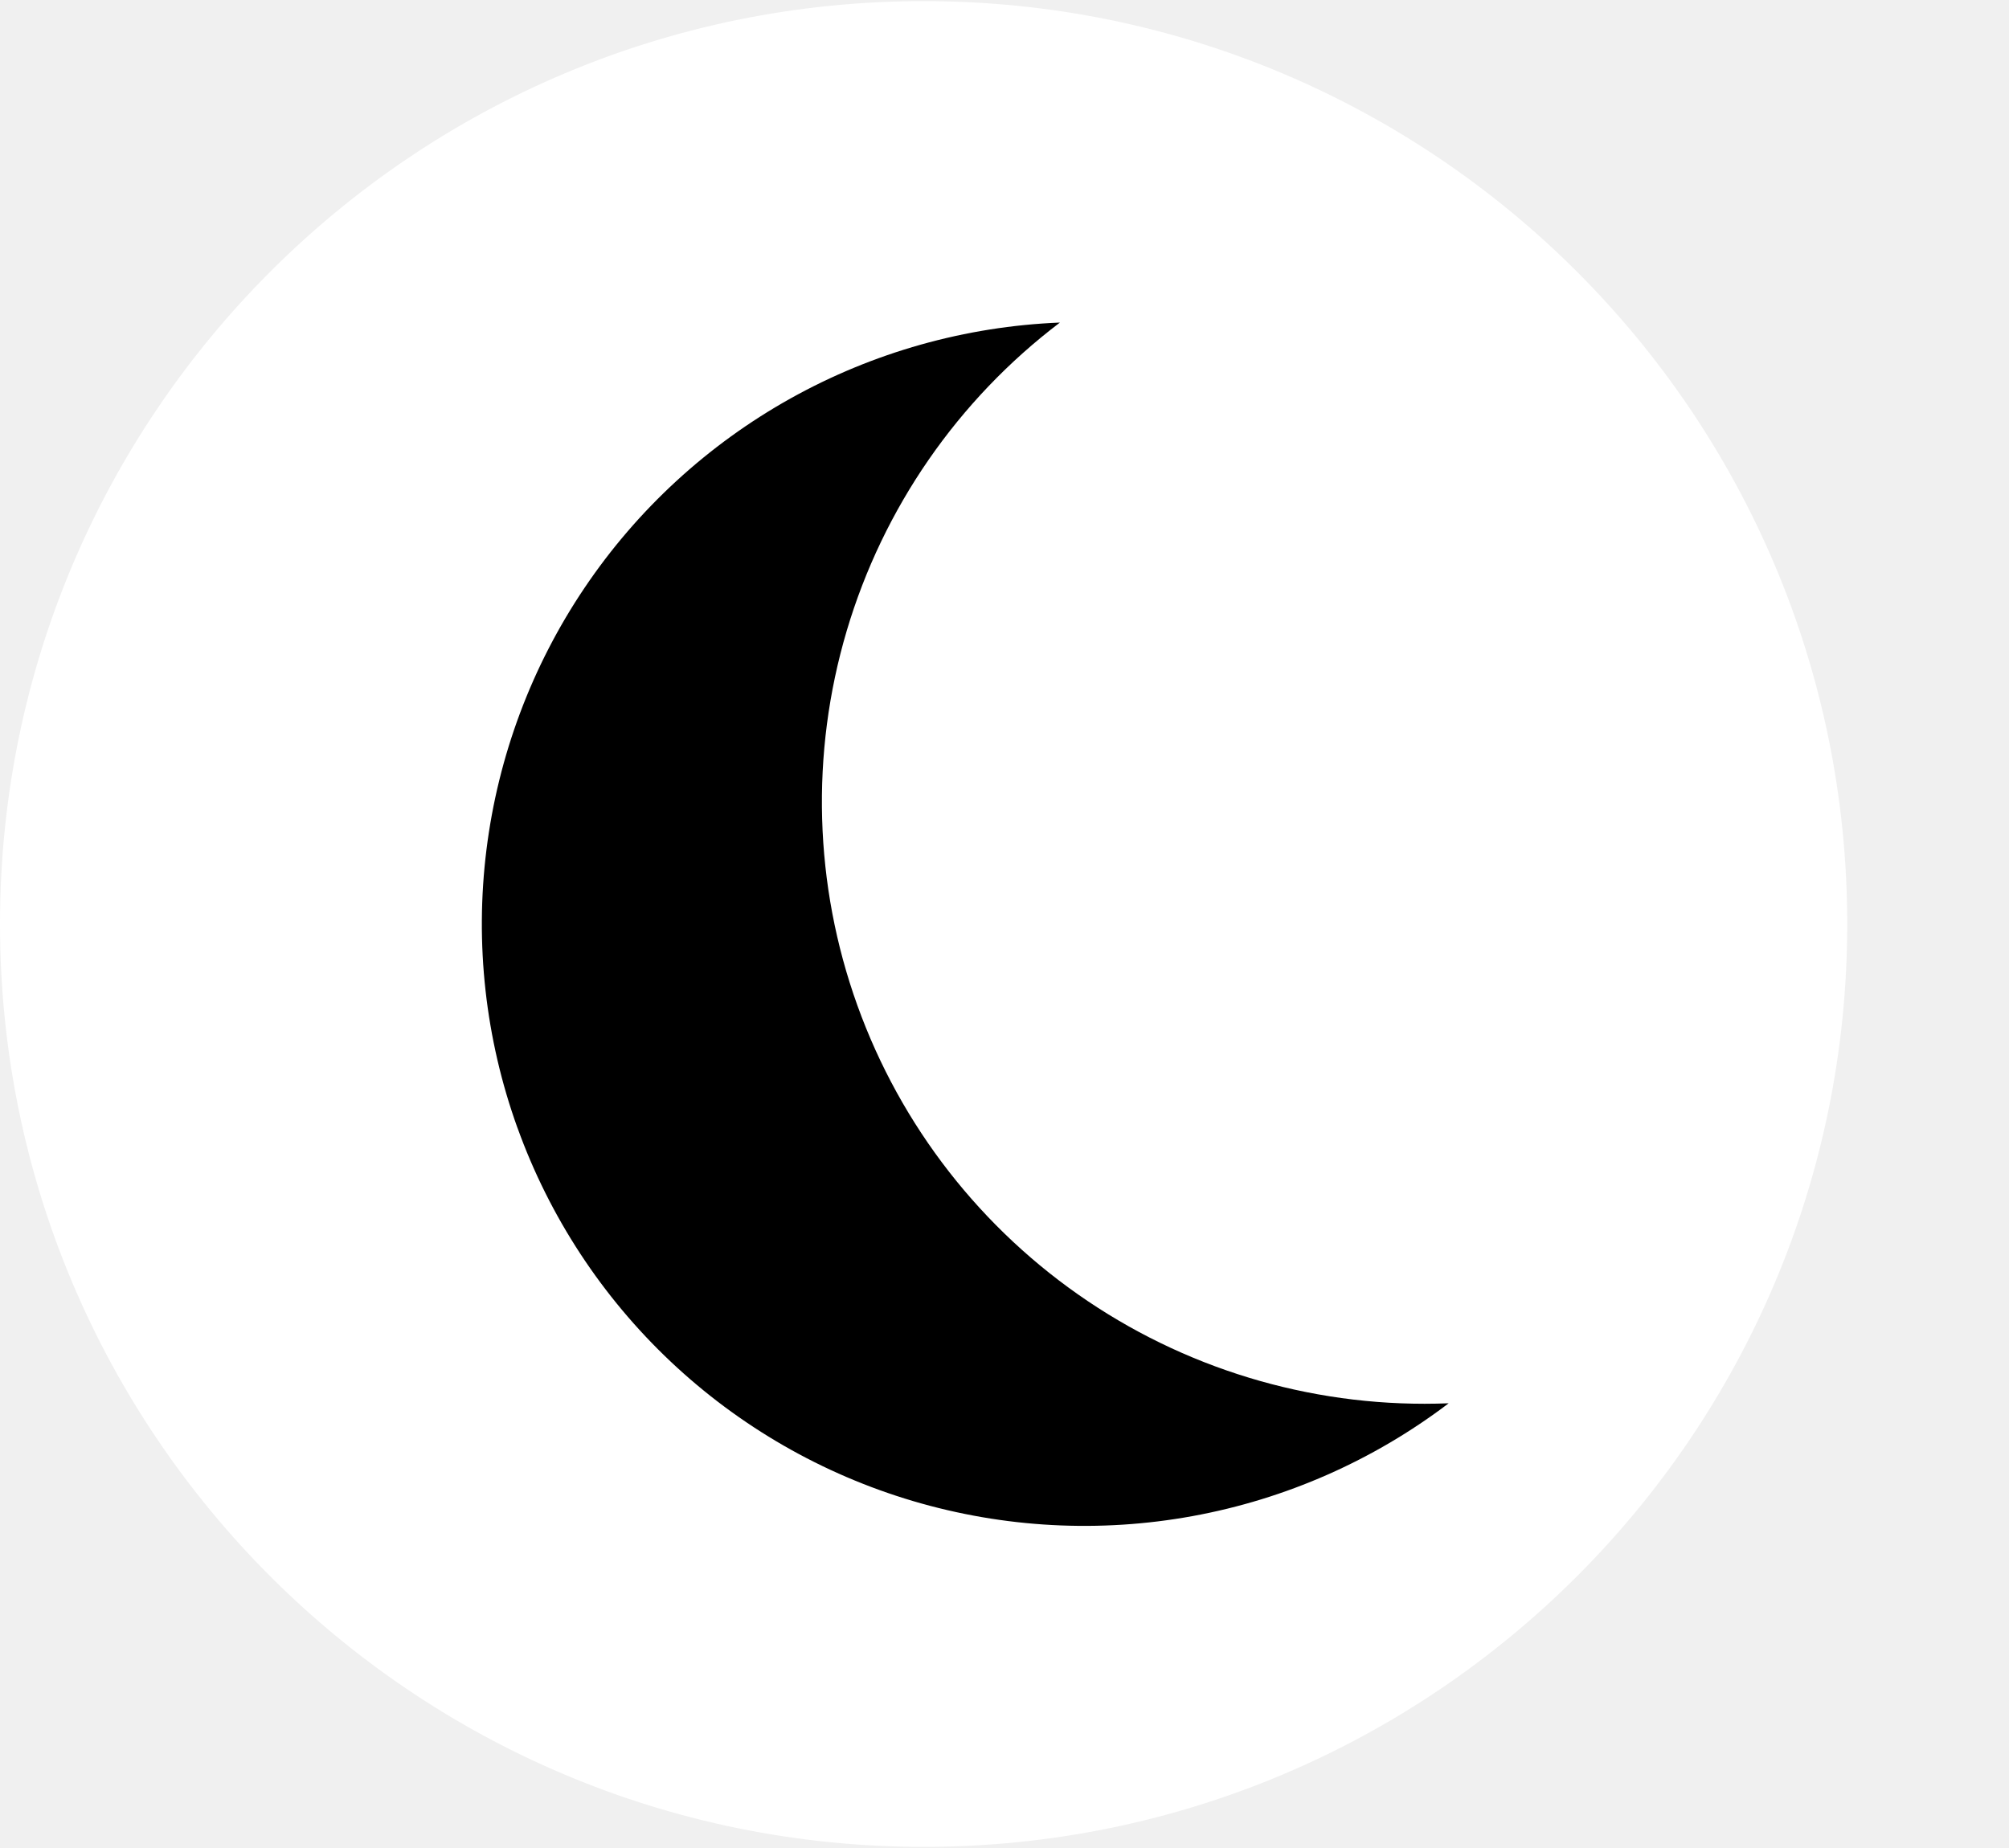
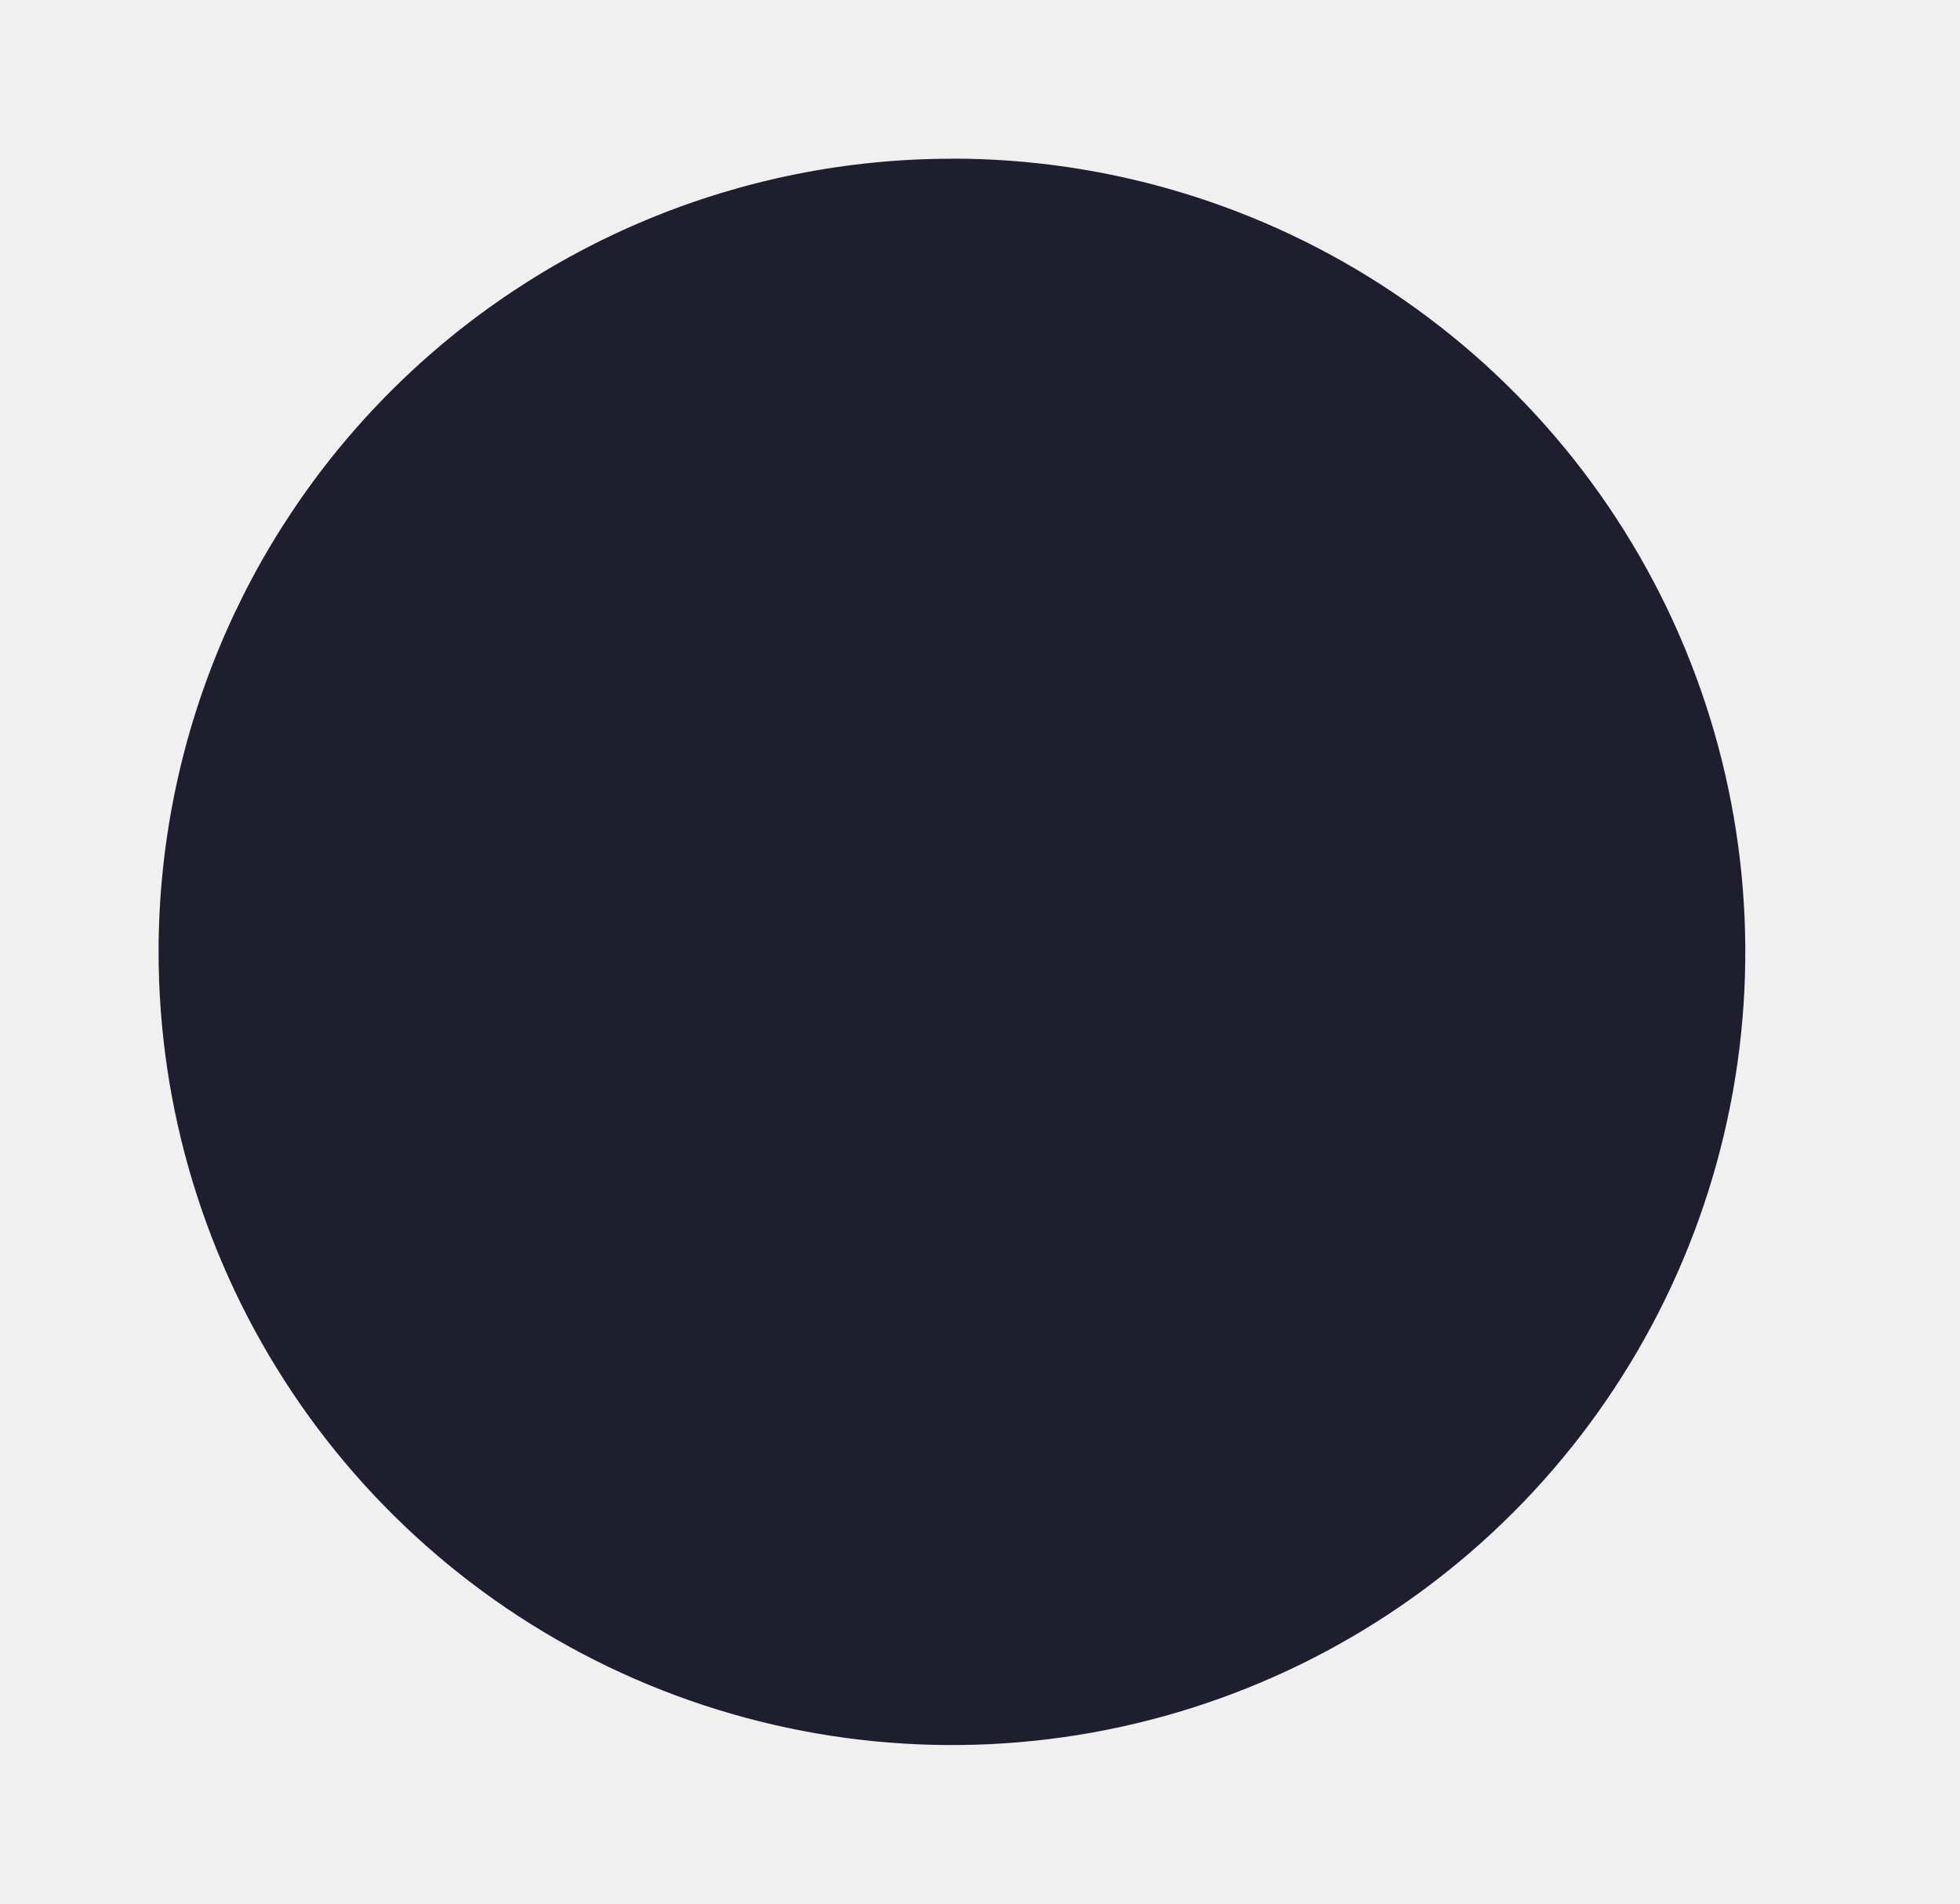
- <svg xmlns="http://www.w3.org/2000/svg" fill="none" height="46" viewBox="0 0 50 46" width="50">
+ <svg xmlns="http://www.w3.org/2000/svg" fill="none" height="34" viewBox="0 0 35 34" width="35">
  <clipPath id="a">
-     <path d="m0 0h35.977v35.959h-35.977z" transform="matrix(.941122 -.338068 .338457 .940982 3.96997 12.1628)" />
+     <path d="m.012 0h34v34h-34z" />
  </clipPath>
-   <ellipse cx="22.987" cy="23" fill="#fff" rx="22.987" ry="22.972" />
  <g clip-path="url(#a)">
-     <path d="m12.877 28.068c.796 2.214 2.103 4.209 3.814 5.824 1.711 1.615 3.779 2.805 6.036 3.473s4.64.796 6.955.373c2.316-.423 4.499-1.385 6.373-2.808-3.188.129-6.334-.761-8.981-2.542s-4.656-4.359-5.735-7.36-1.172-6.267-.266-9.325c.906-3.057 2.765-5.746 5.306-7.674-2.352.095-4.649.742-6.704 1.889-2.055 1.147-3.811 2.761-5.126 4.713-1.315 1.951-2.151 4.184-2.442 6.519s-.027 4.704.769 6.918z" fill="#000" />
+     <path d="m17.012 28.334c-2.241 0-4.433-.665-6.296-1.91-1.864-1.245-3.316-3.015-4.174-5.086s-1.082-4.35-.645-6.548c.437-2.198 1.517-4.218 3.102-5.803 1.585-1.585 3.604-2.664 5.803-3.102 2.198-.437 4.477-.213 6.548.645s3.841 2.31 5.086 4.174c1.245 1.864 1.91 4.055 1.91 6.296 0 3.006-1.194 5.888-3.319 8.014-2.126 2.126-5.008 3.32-8.014 3.32zm0-25.5c-2.802 0-5.541.831-7.871 2.388s-4.145 3.769-5.218 6.358c-1.072 2.589-1.353 5.437-.806 8.185.547 2.748 1.896 5.272 3.877 7.254 1.981 1.981 4.505 3.33 7.254 3.877s5.596.266 8.185-.806c2.589-1.072 4.801-2.888 6.358-5.218 1.557-2.33 2.388-5.069 2.388-7.87 0-1.86-.366-3.703-1.078-5.421-.712-1.719-1.756-3.28-3.071-4.596-1.315-1.315-2.877-2.359-4.596-3.071s-3.561-1.078-5.421-1.078z" fill="#eff1f5" />
+     <path d="m17 2.833c2.802 0 5.541.831 7.87 2.388s4.146 3.769 5.218 6.358c1.072 2.589 1.353 5.437.806 8.185-.547 2.748-1.896 5.272-3.877 7.254-1.981 1.981-4.505 3.33-7.254 3.877-2.748.547-5.596.266-8.185-.806-2.589-1.072-4.801-2.888-6.358-5.218s-2.388-5.069-2.388-7.87c0-3.757 1.493-7.361 4.149-10.017 2.657-2.657 6.26-4.149 10.017-4.149z" fill="#1e1e2e" />
  </g>
</svg>
